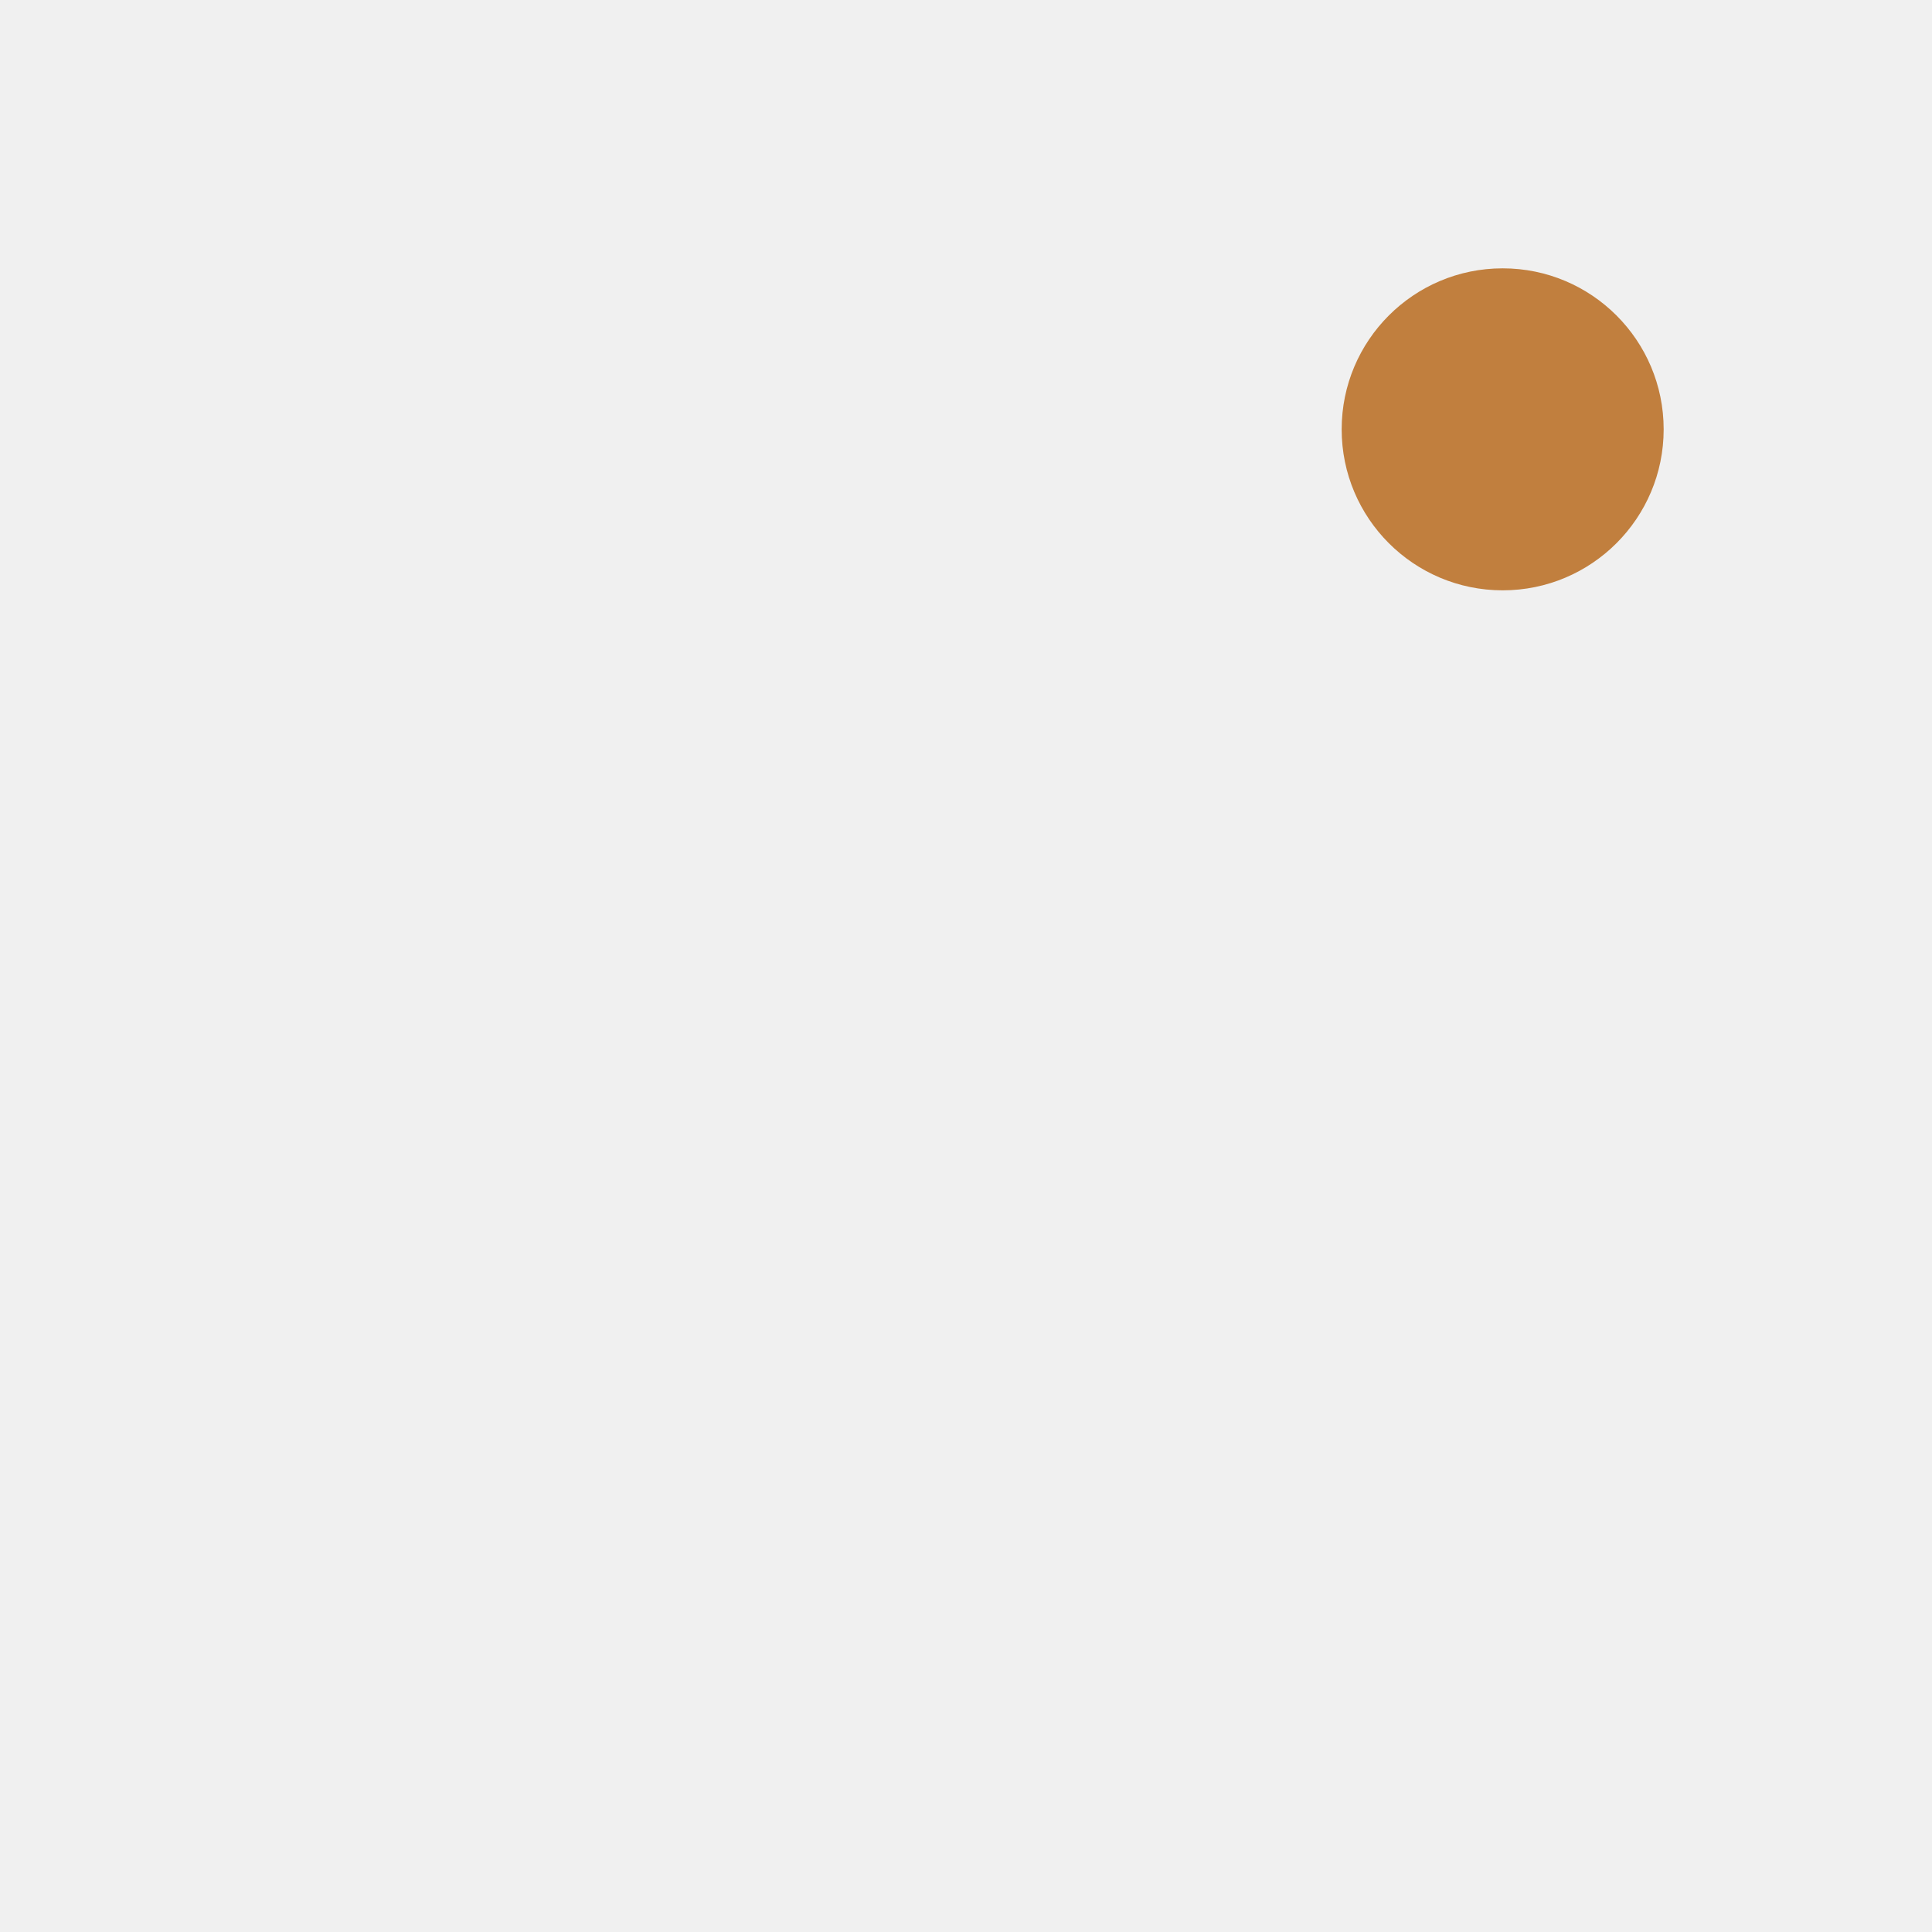
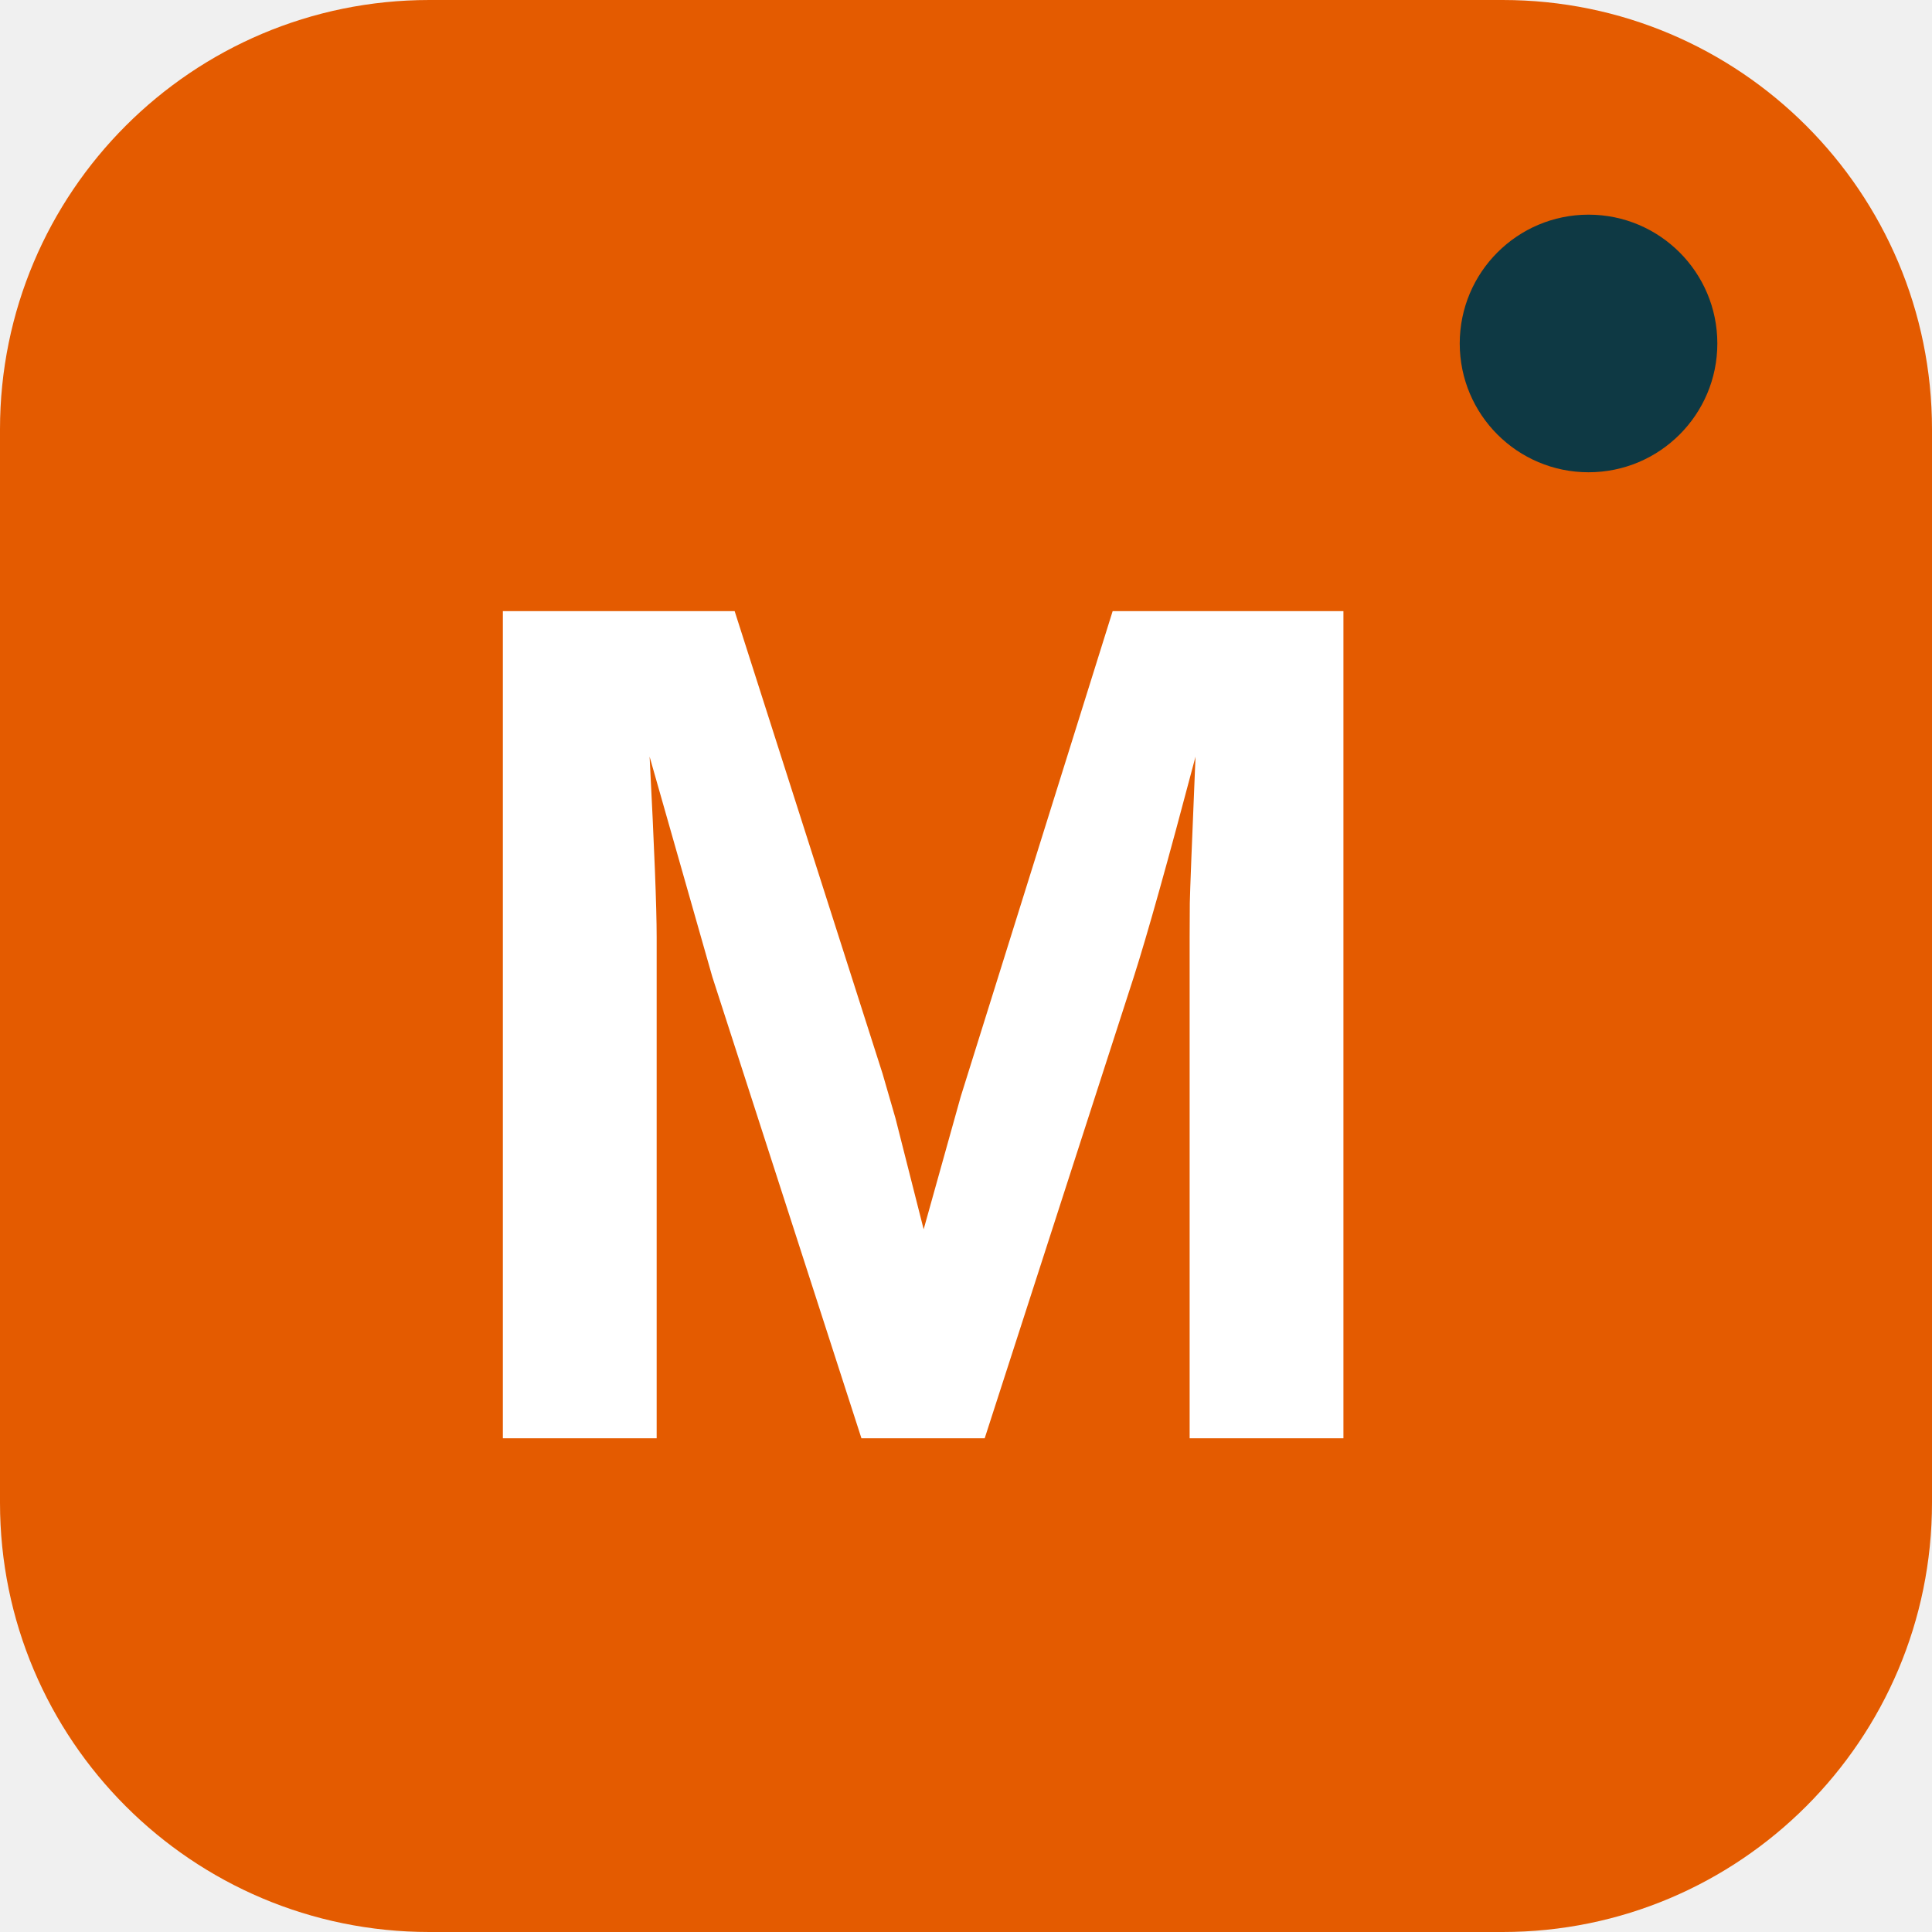
<svg xmlns="http://www.w3.org/2000/svg" width="180" height="180" viewBox="0 0 180 180" fill="none">
-   <style>
-     @media (prefers-color-scheme: light) {
-       .background { fill: #2f4a3a; }
-       .foreground { fill: #f7f1e5; }
-     }
-     @media (prefers-color-scheme: dark) {
-       .background { fill: #f7f1e5; }
-       .foreground { fill: #2f4a3a; }
-     }
-   </style>
-   <rect class="background" width="180" height="180" rx="40" />
-   <circle cx="140" cy="40" r="15" fill="#c17f3e" />
-   <text x="86" y="130" font-family="Georgia, 'Times New Roman', serif" font-weight="700" font-size="106" text-anchor="middle" class="foreground">M</text>
+   <rect width="180" height="180" rx="40" fill="#e45b00" />
+   <circle cx="148" cy="32" r="12" fill="#0e3944" />
+   <text x="86" y="134" font-family="'DM Sans', 'Segoe UI', Arial, sans-serif" font-weight="700" font-size="112" text-anchor="middle" fill="#ffffff">M</text>
</svg>
